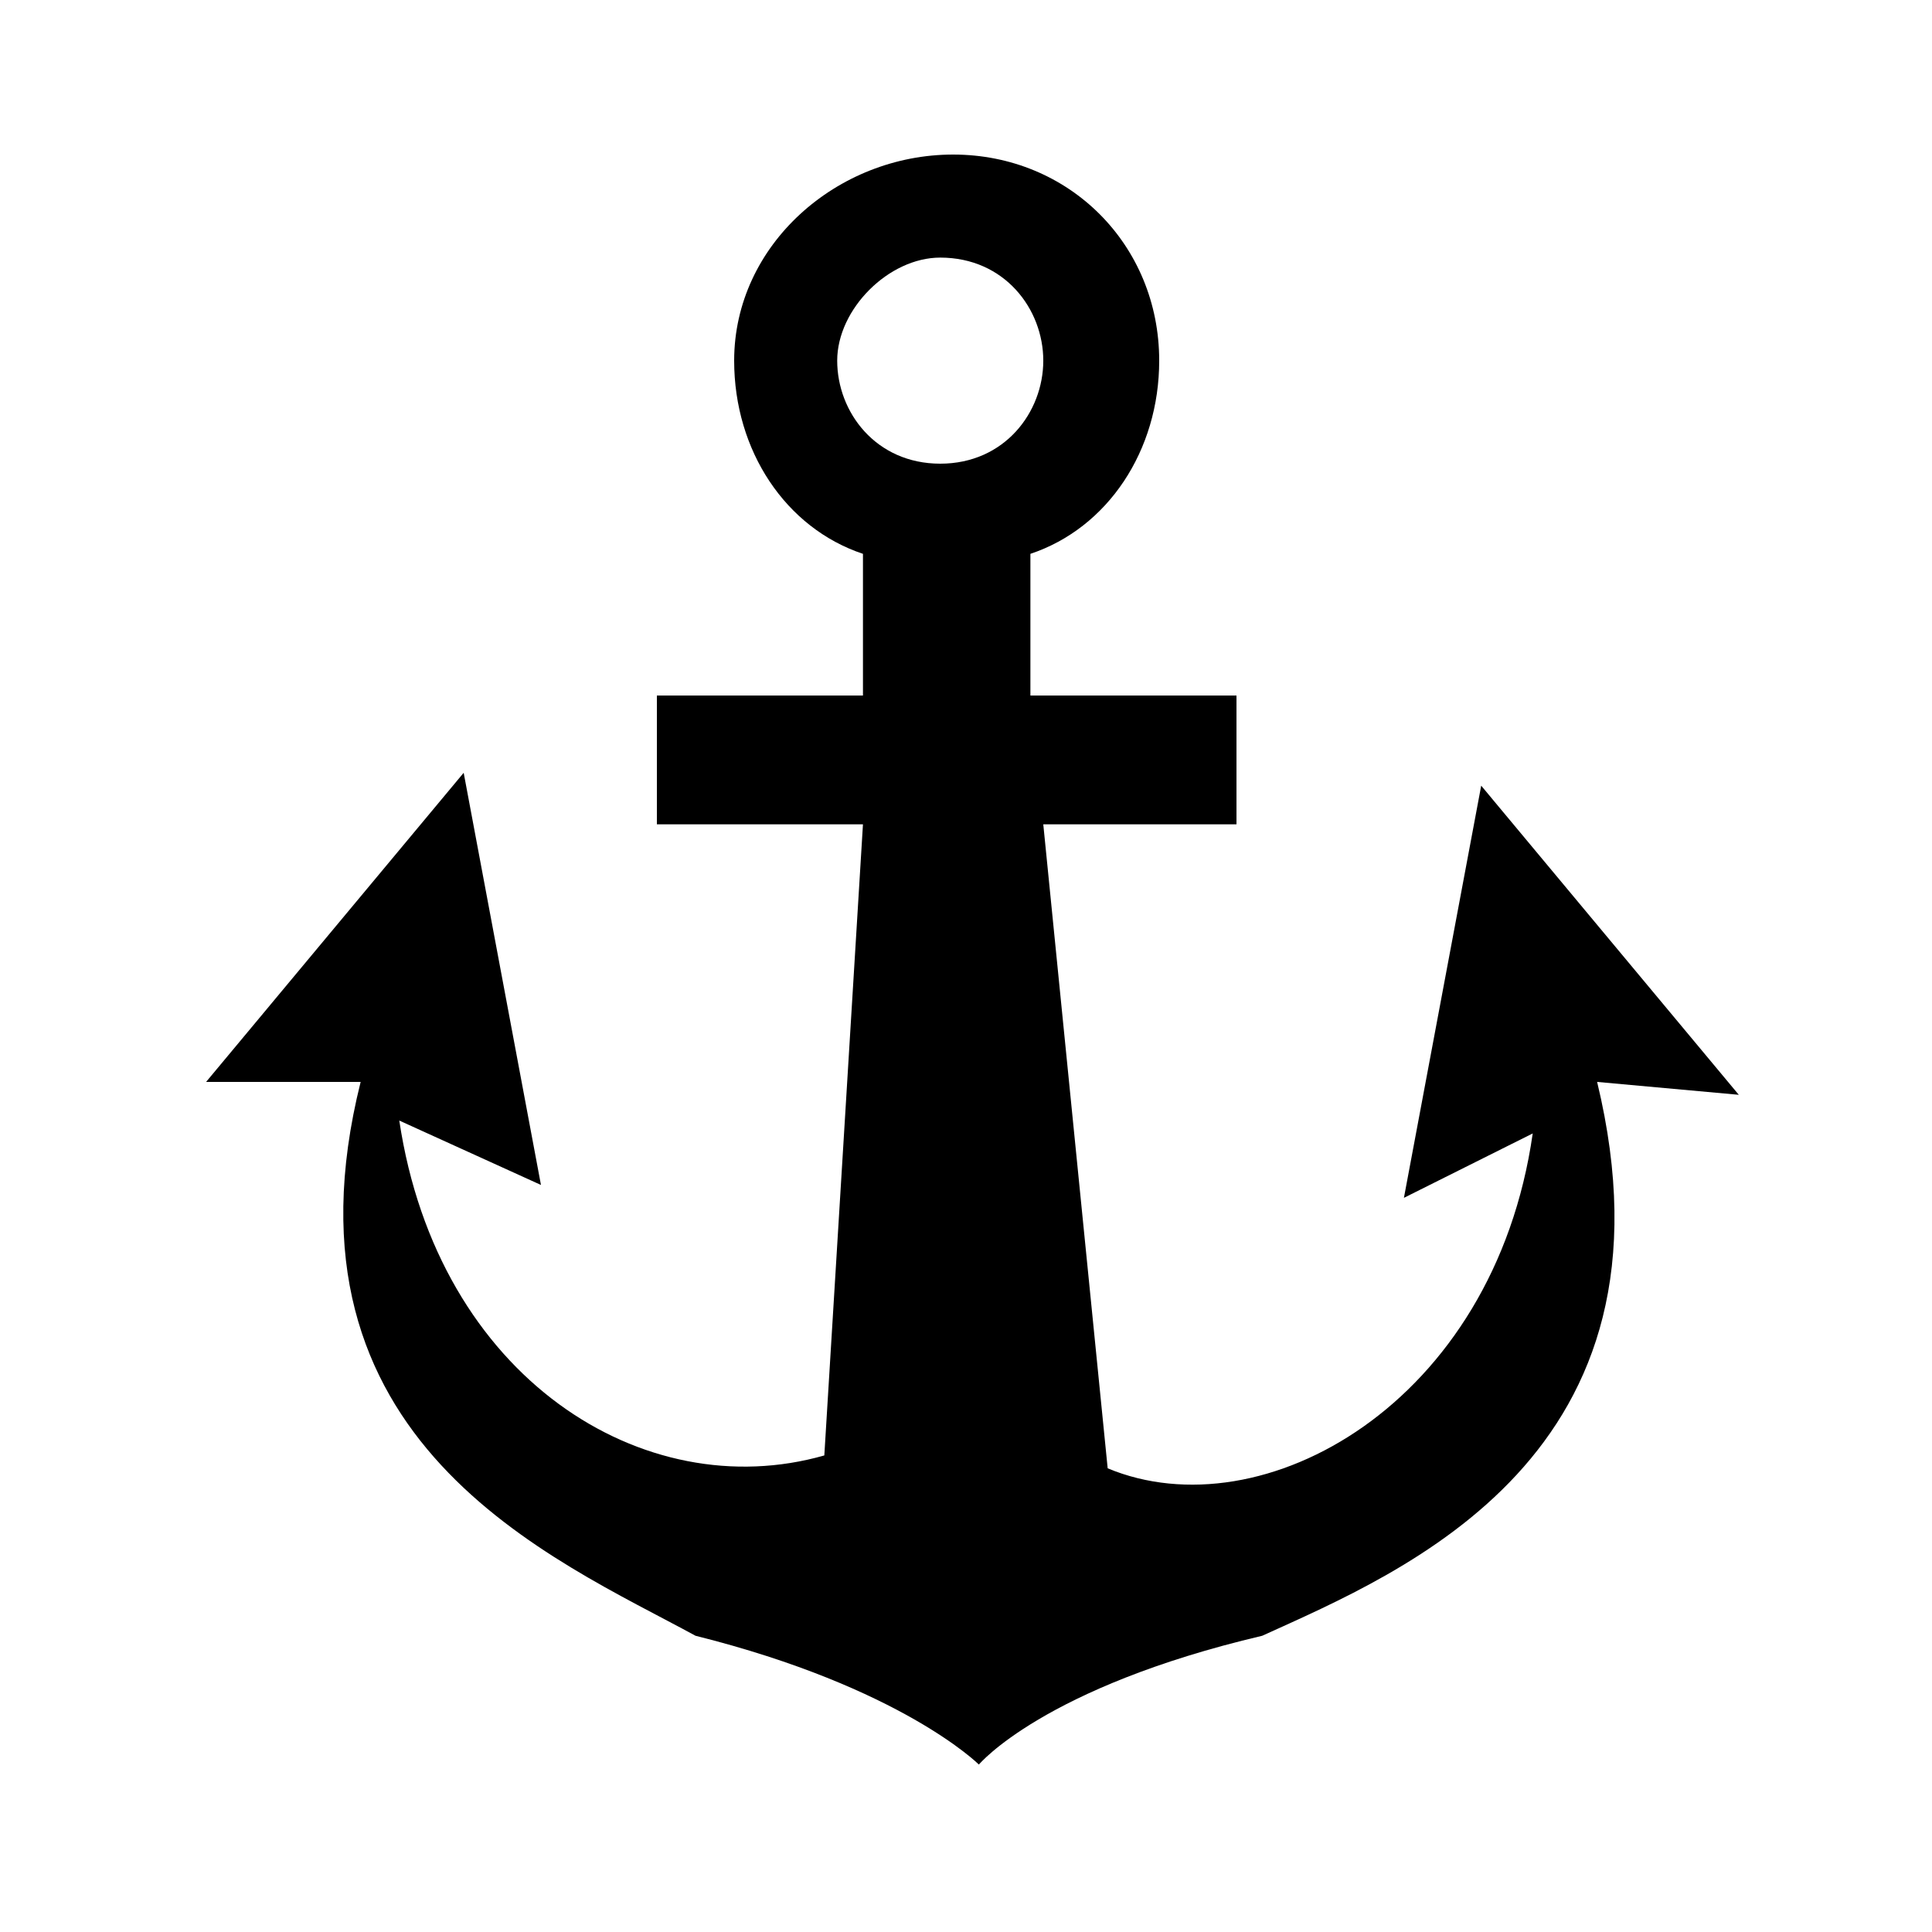
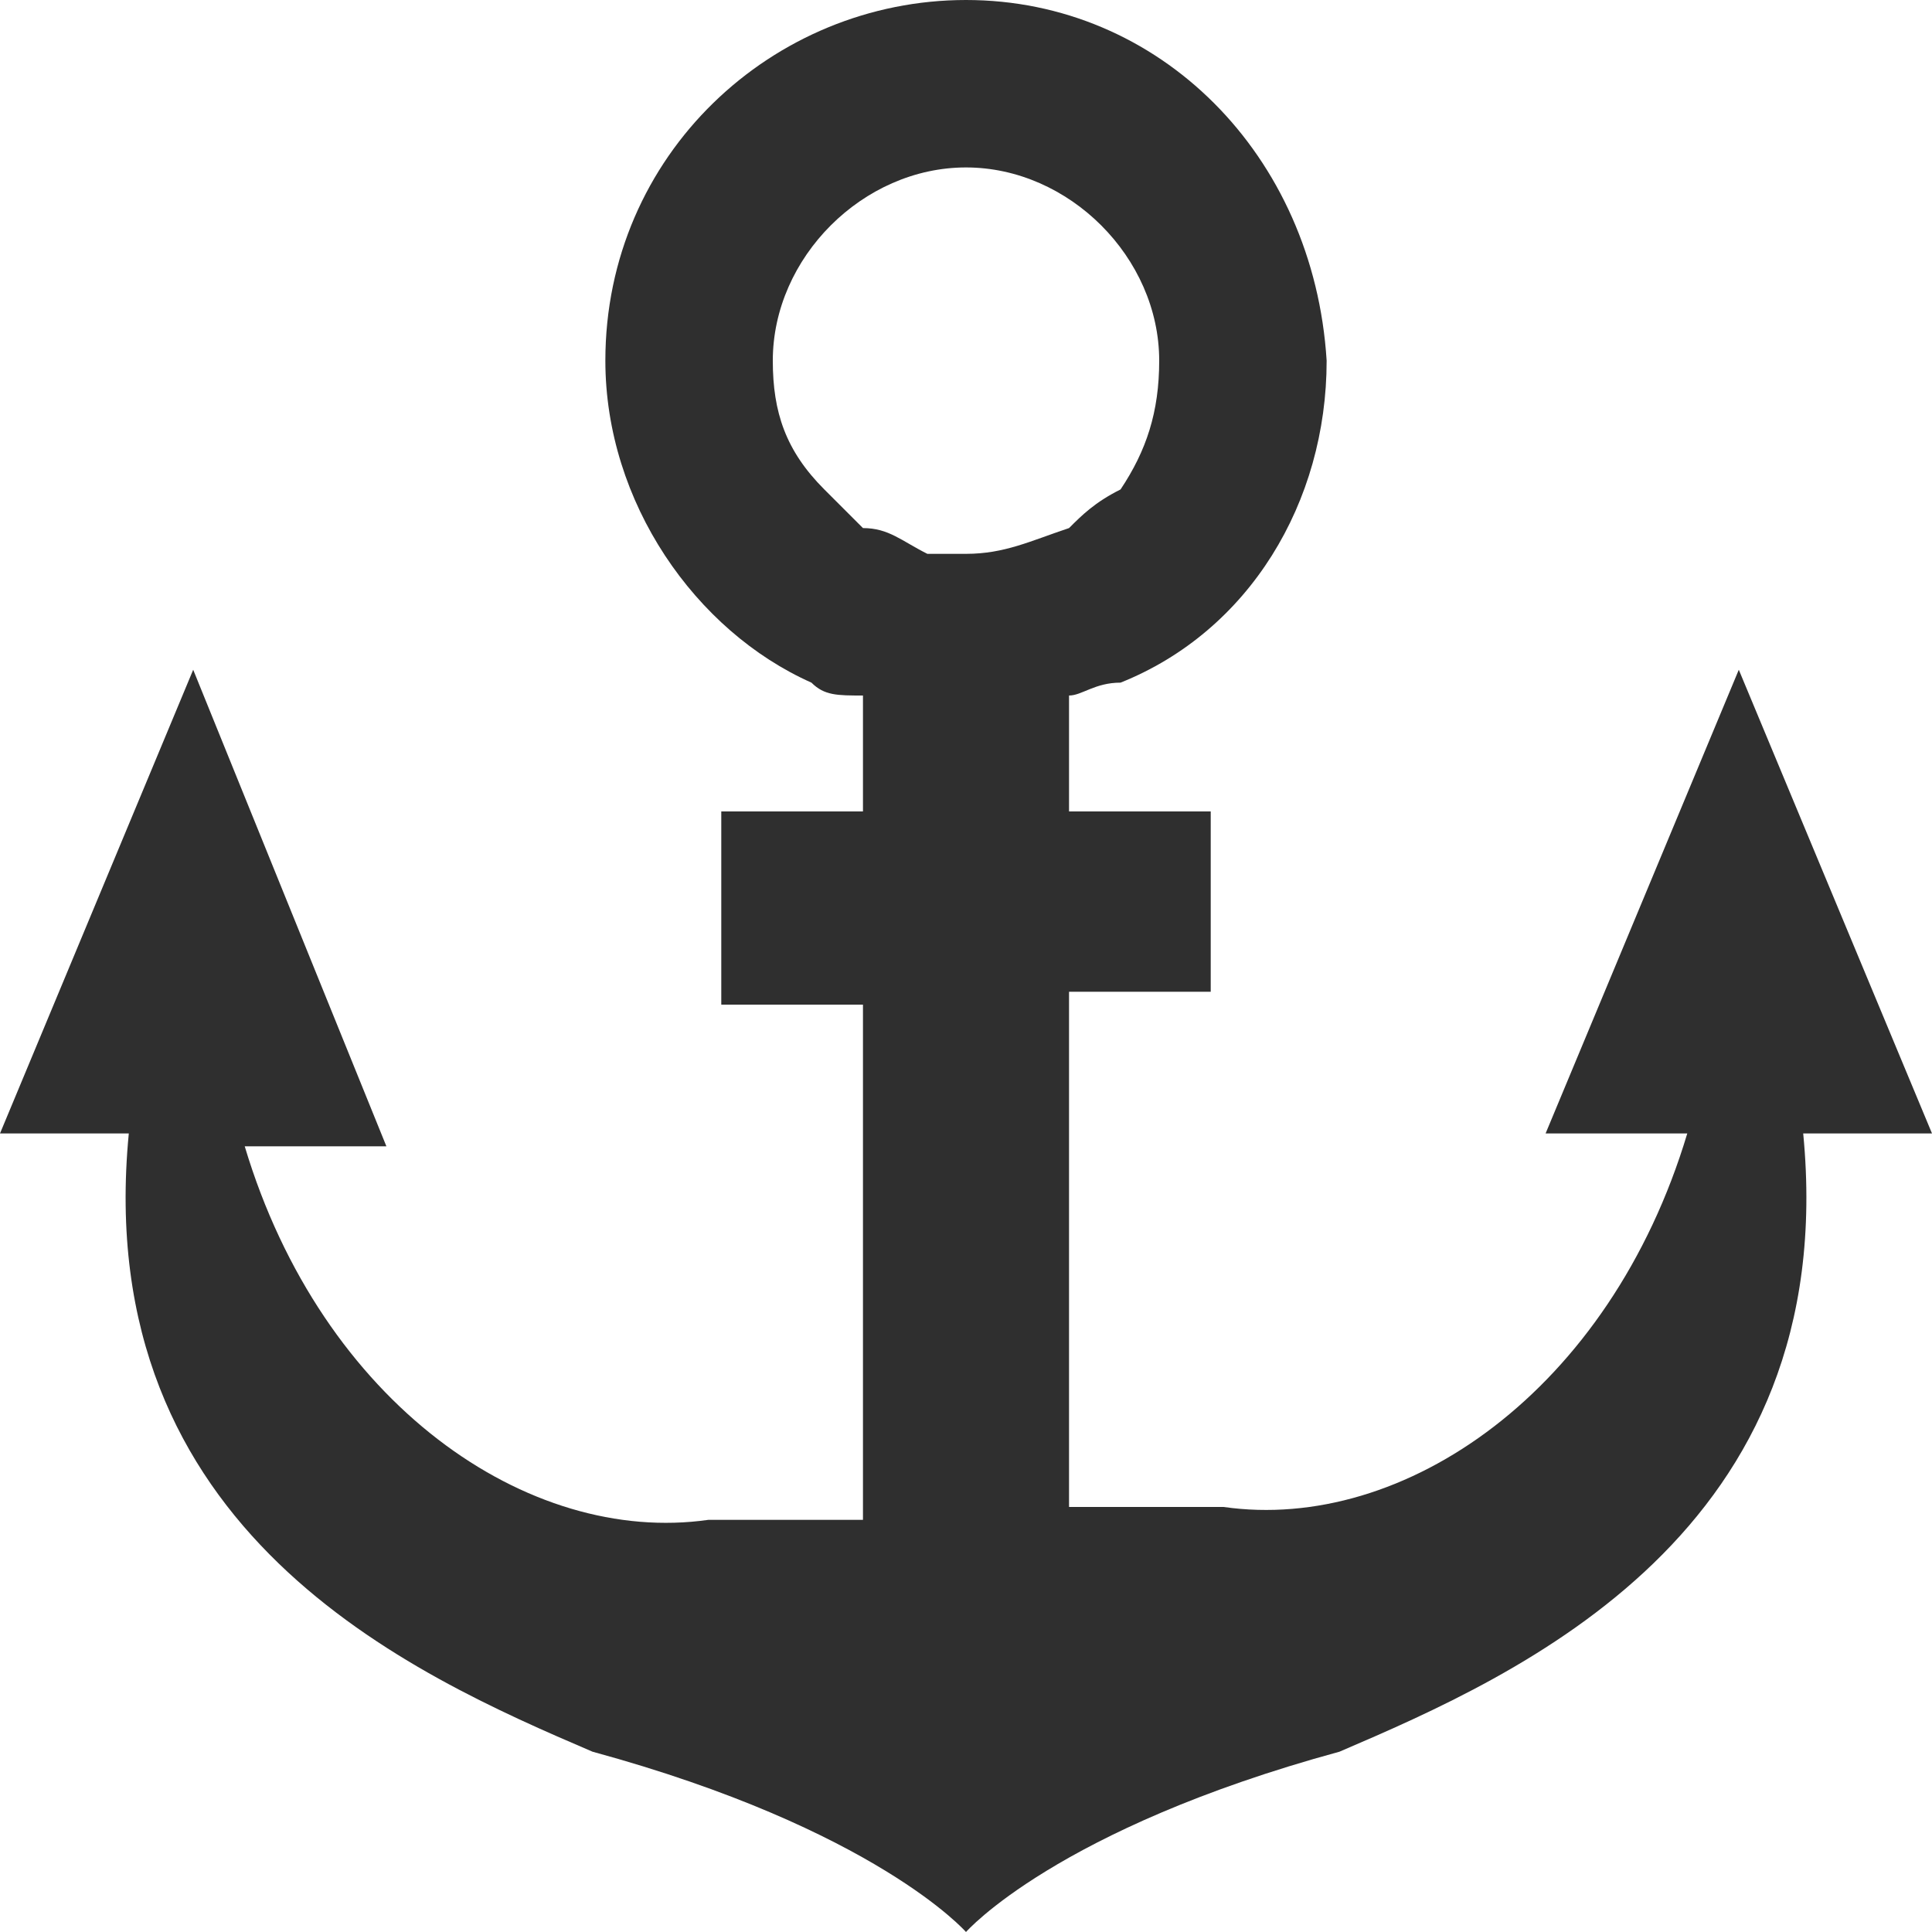
- <svg xmlns="http://www.w3.org/2000/svg" version="1.1" id="minato" x="0px" y="0px" viewBox="0 0 15 15" enable-background="new 0 0 15 15" xml:space="preserve">
-   <path d="M13.5,8.5l-1-1.2l-1-1.2l-0.3,1.6l-0.3,1.6l1-0.5c-0.3,2.1-2.1,3.1-3.3,2.6L8.1,6.4h1.5v-1H8L8,4.3c0.6-0.2,1-0.8,1-1.5  c0-0.9-0.7-1.6-1.6-1.6S5.7,1.9,5.7,2.8c0,0.7,0.4,1.3,1,1.5L6.7,5.4H5.1v1h1.6l-0.3,4.9C5,11.7,3.4,10.7,3.1,8.7l1.1,0.5L3.9,7.6  L3.6,6l-1,1.2l-1,1.2l1.2,0c-0.7,2.8,1.5,3.7,2.6,4.3c1.6,0.4,2.2,1,2.2,1l0,0l0,0c0,0,0.5-0.6,2.2-1c1.1-0.5,3.3-1.4,2.6-4.3  L13.5,8.5z M7.3,2c0.5,0,0.8,0.4,0.8,0.8S7.8,3.6,7.3,3.6c-0.5,0-0.8-0.4-0.8-0.8S6.9,2,7.3,2z" />
+ <svg xmlns="http://www.w3.org/2000/svg" version="1.1" id="レイヤー_1" x="0px" y="0px" viewBox="0 0 15 15" enable-background="new 0 0 15 15" xml:space="preserve">
+   <path fill="#2f2f2f" d="M15,8.8l-1.5-3.6l-1.5,3.6h1.1c-0.6,2-2.2,3.1-3.6,2.9H8.3v-4h1.1V6.3H8.3V5.4c0.1,0,0.2-0.1,0.4-0.1c1-0.4,1.6-1.4,1.6-2.5  C10.2,1.2,9,0,7.5,0S4.7,1.2,4.7,2.8c0,1.1,0.7,2.1,1.6,2.5c0.1,0.1,0.2,0.1,0.4,0.1l0,0v0.9H5.6v1.5h1.1v4H5.5l0,0  c-1.4,0.2-3-0.9-3.6-2.9h1.1L1.5,5.2L0,8.8h1c-0.3,3.1,2.2,4.2,3.6,4.8C6.8,14.2,7.5,15,7.5,15c0,0,0.7-0.8,2.9-1.4  c1.4-0.6,3.9-1.7,3.6-4.8L15,8.8L15,8.8z M6.4,3.8C6.1,3.5,6,3.2,6,2.8C6,2,6.7,1.3,7.5,1.3C8.3,1.3,9,2,9,2.8c0,0.4-0.1,0.7-0.3,1  C8.5,3.9,8.4,4,8.3,4.1v0C8,4.2,7.8,4.3,7.5,4.3c-0.1,0-0.2,0-0.3,0c0,0,0,0,0,0h0C7,4.2,6.9,4.1,6.7,4.1v0C6.6,4,6.5,3.9,6.4,3.8z" />
</svg>
